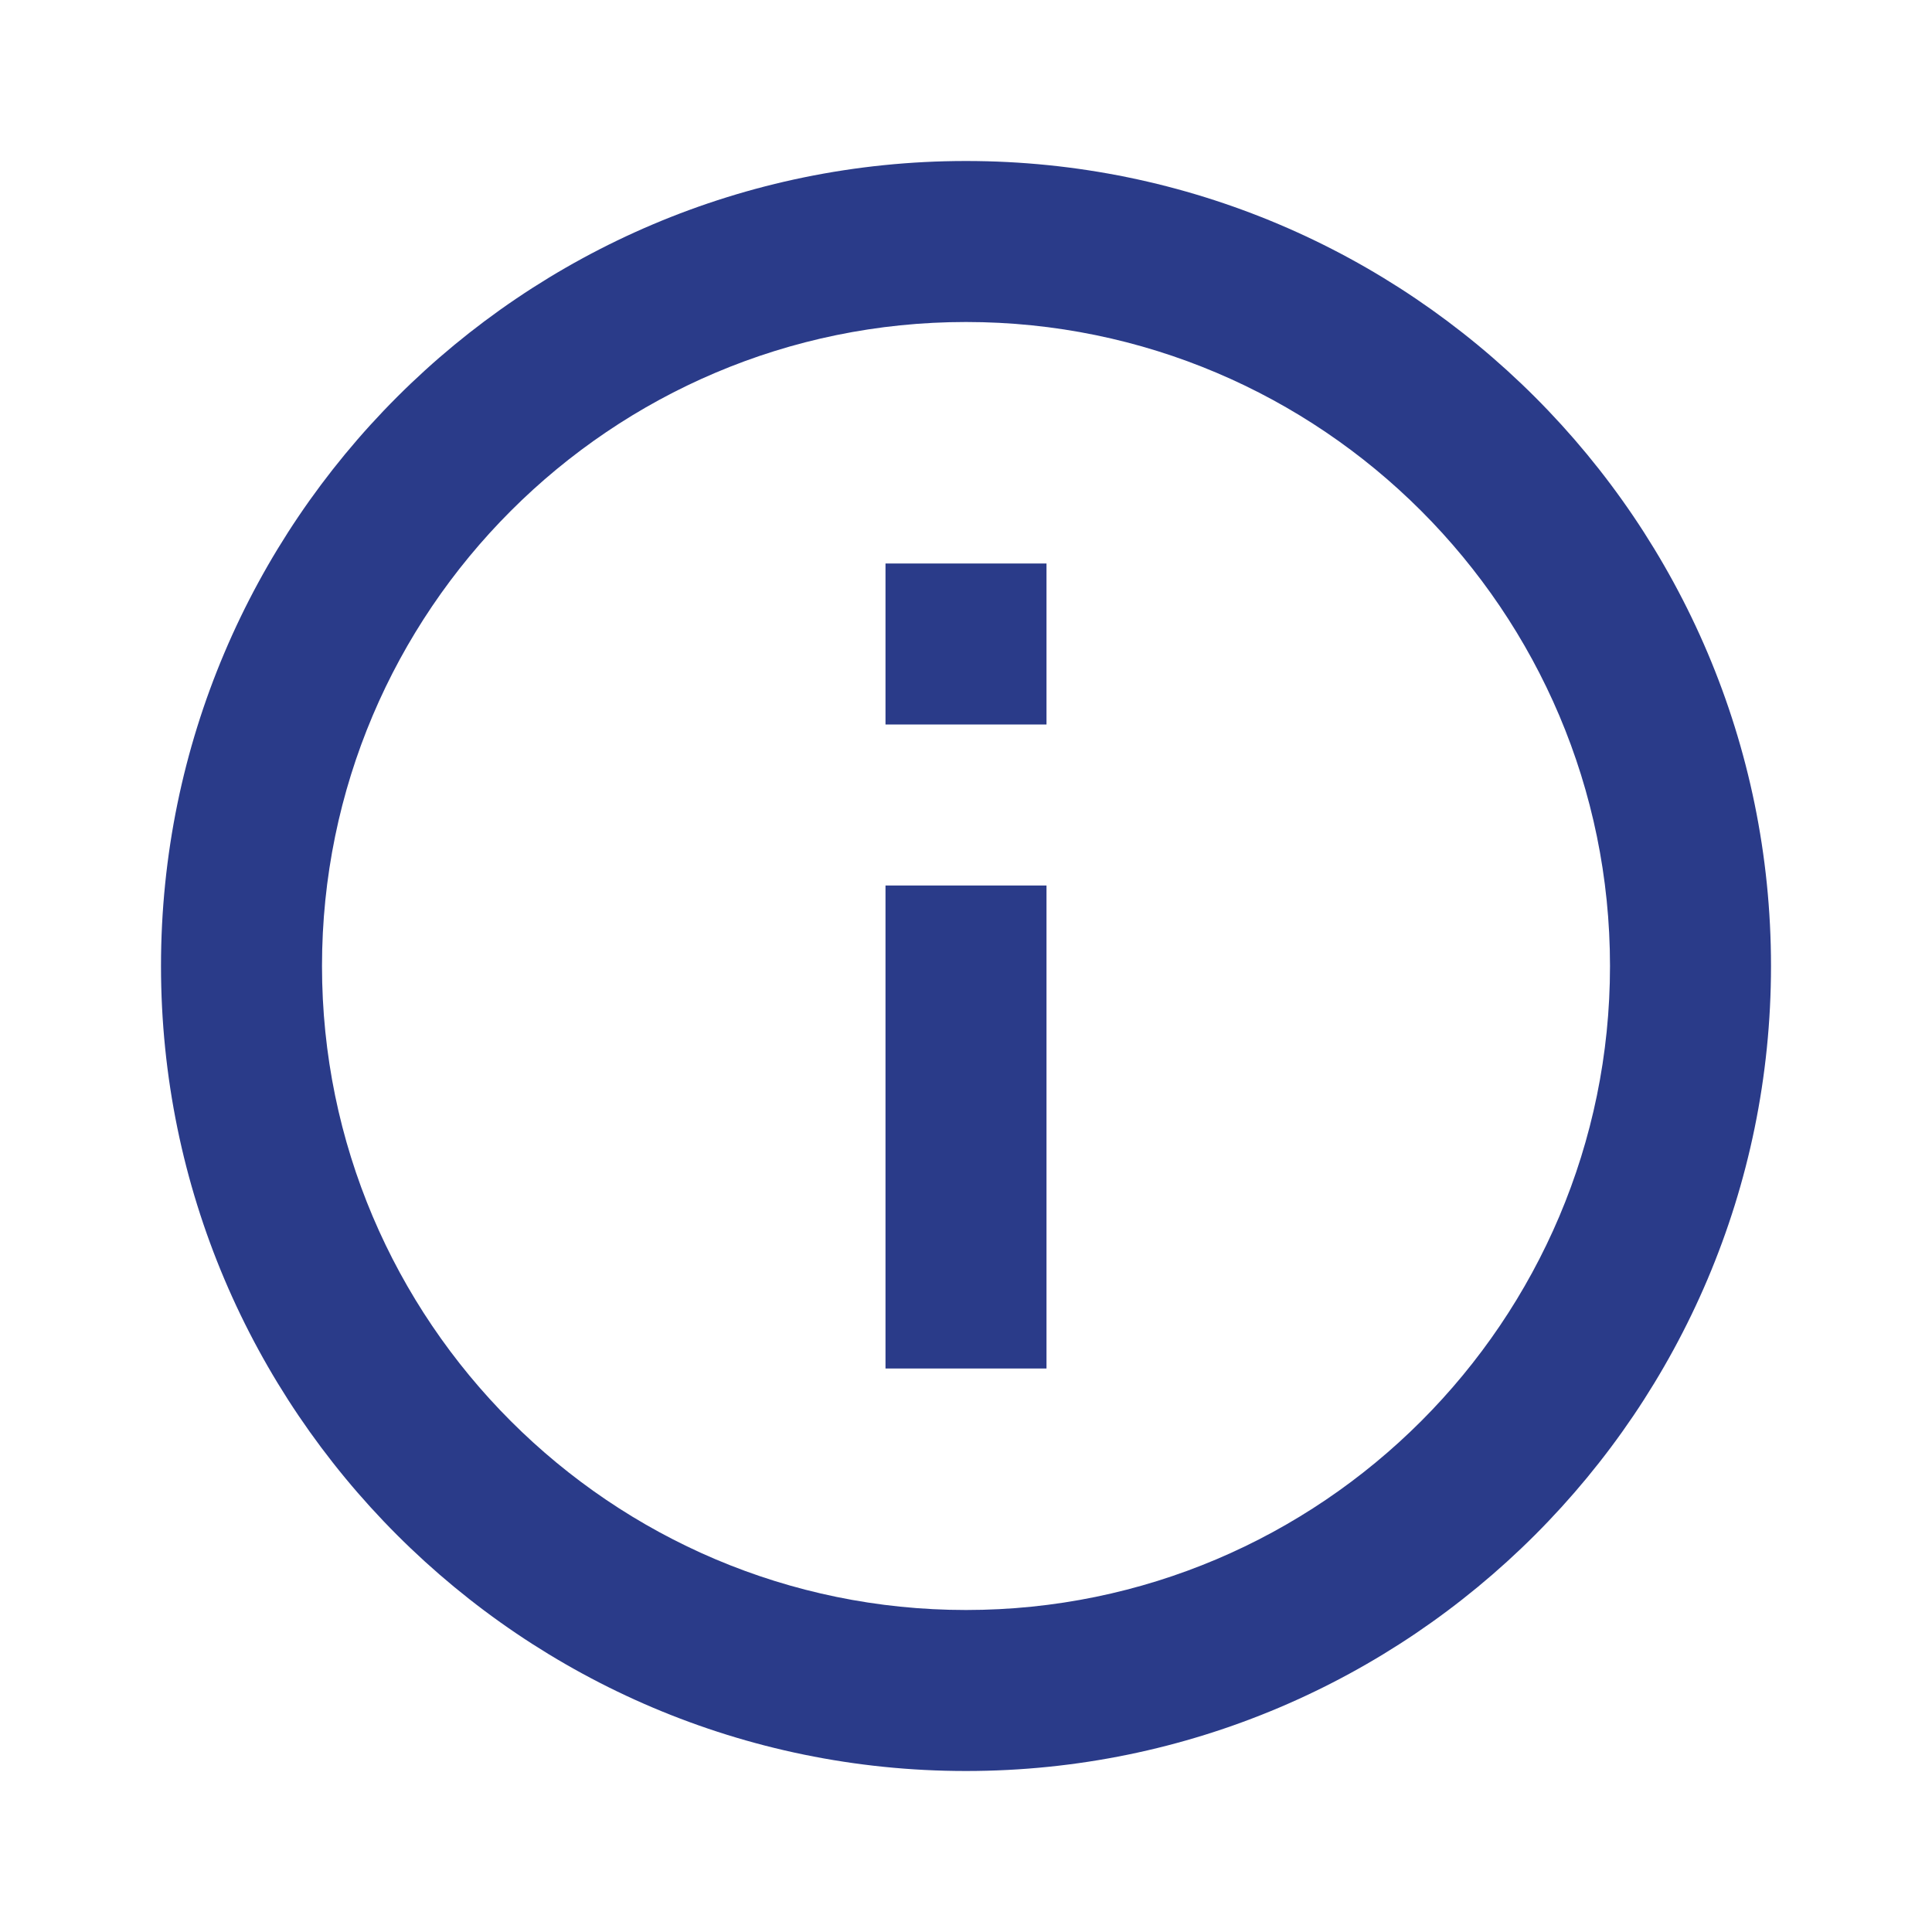
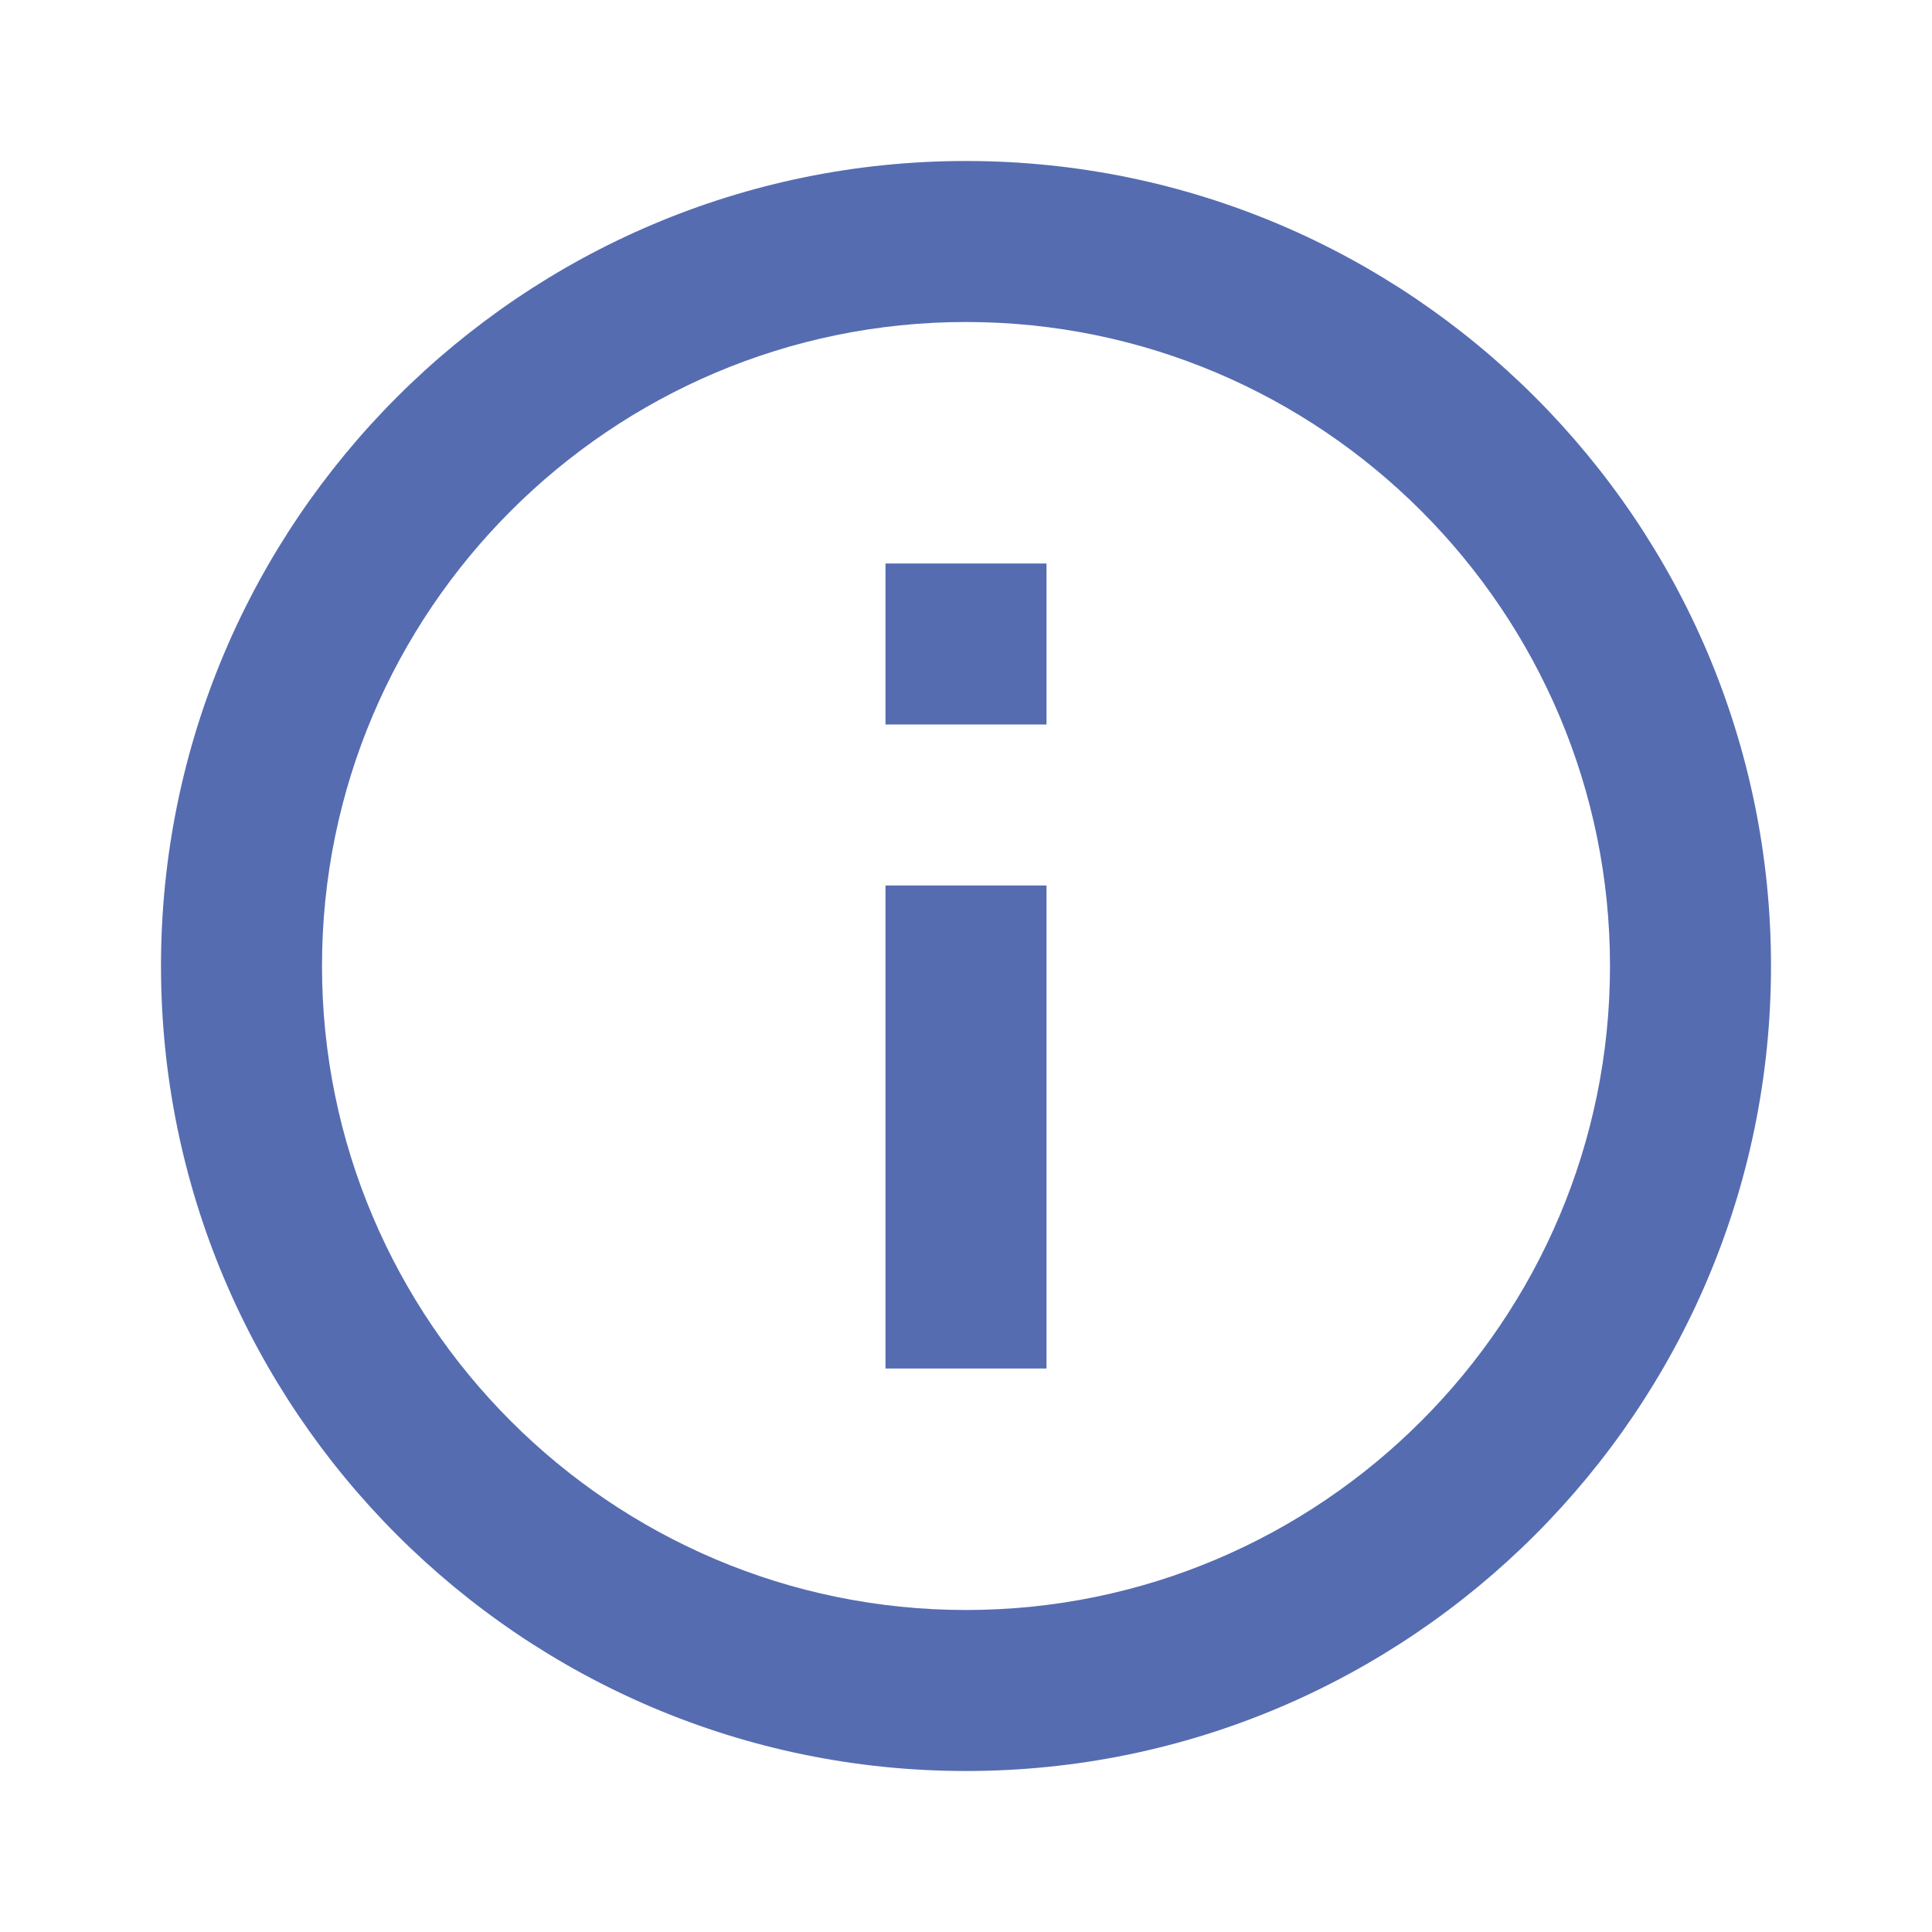
<svg xmlns="http://www.w3.org/2000/svg" width="18" height="18" viewBox="0 0 18 18" fill="none">
-   <path d="M9 1.5C4.864 1.5 1.5 4.864 1.5 9C1.5 13.136 4.864 16.5 9 16.5C13.136 16.5 16.5 13.136 16.5 9C16.5 4.864 13.136 1.5 9 1.5ZM9 15C5.692 15 3 12.308 3 9C3 5.692 5.692 3 9 3C12.308 3 15 5.692 15 9C15 12.308 12.308 15 9 15Z" fill="#2a3b89" />
-   <path d="M8.25 8.25H9.75V12.75H8.25V8.25ZM8.25 5.25H9.75V6.75H8.25V5.25Z" fill="#2a3b89" />
+   <path d="M9 1.5C4.864 1.5 1.5 4.864 1.5 9C1.5 13.136 4.864 16.5 9 16.5C13.136 16.5 16.5 13.136 16.5 9C16.5 4.864 13.136 1.5 9 1.5ZM9 15C5.692 15 3 12.308 3 9C3 5.692 5.692 3 9 3C12.308 3 15 5.692 15 9C15 12.308 12.308 15 9 15Z" fill="#556CB1" />
+   <path d="M8.25 8.25H9.75V12.75H8.25V8.25ZM8.25 5.25H9.75V6.75H8.25V5.25Z" fill="#556CB1" />
</svg>
